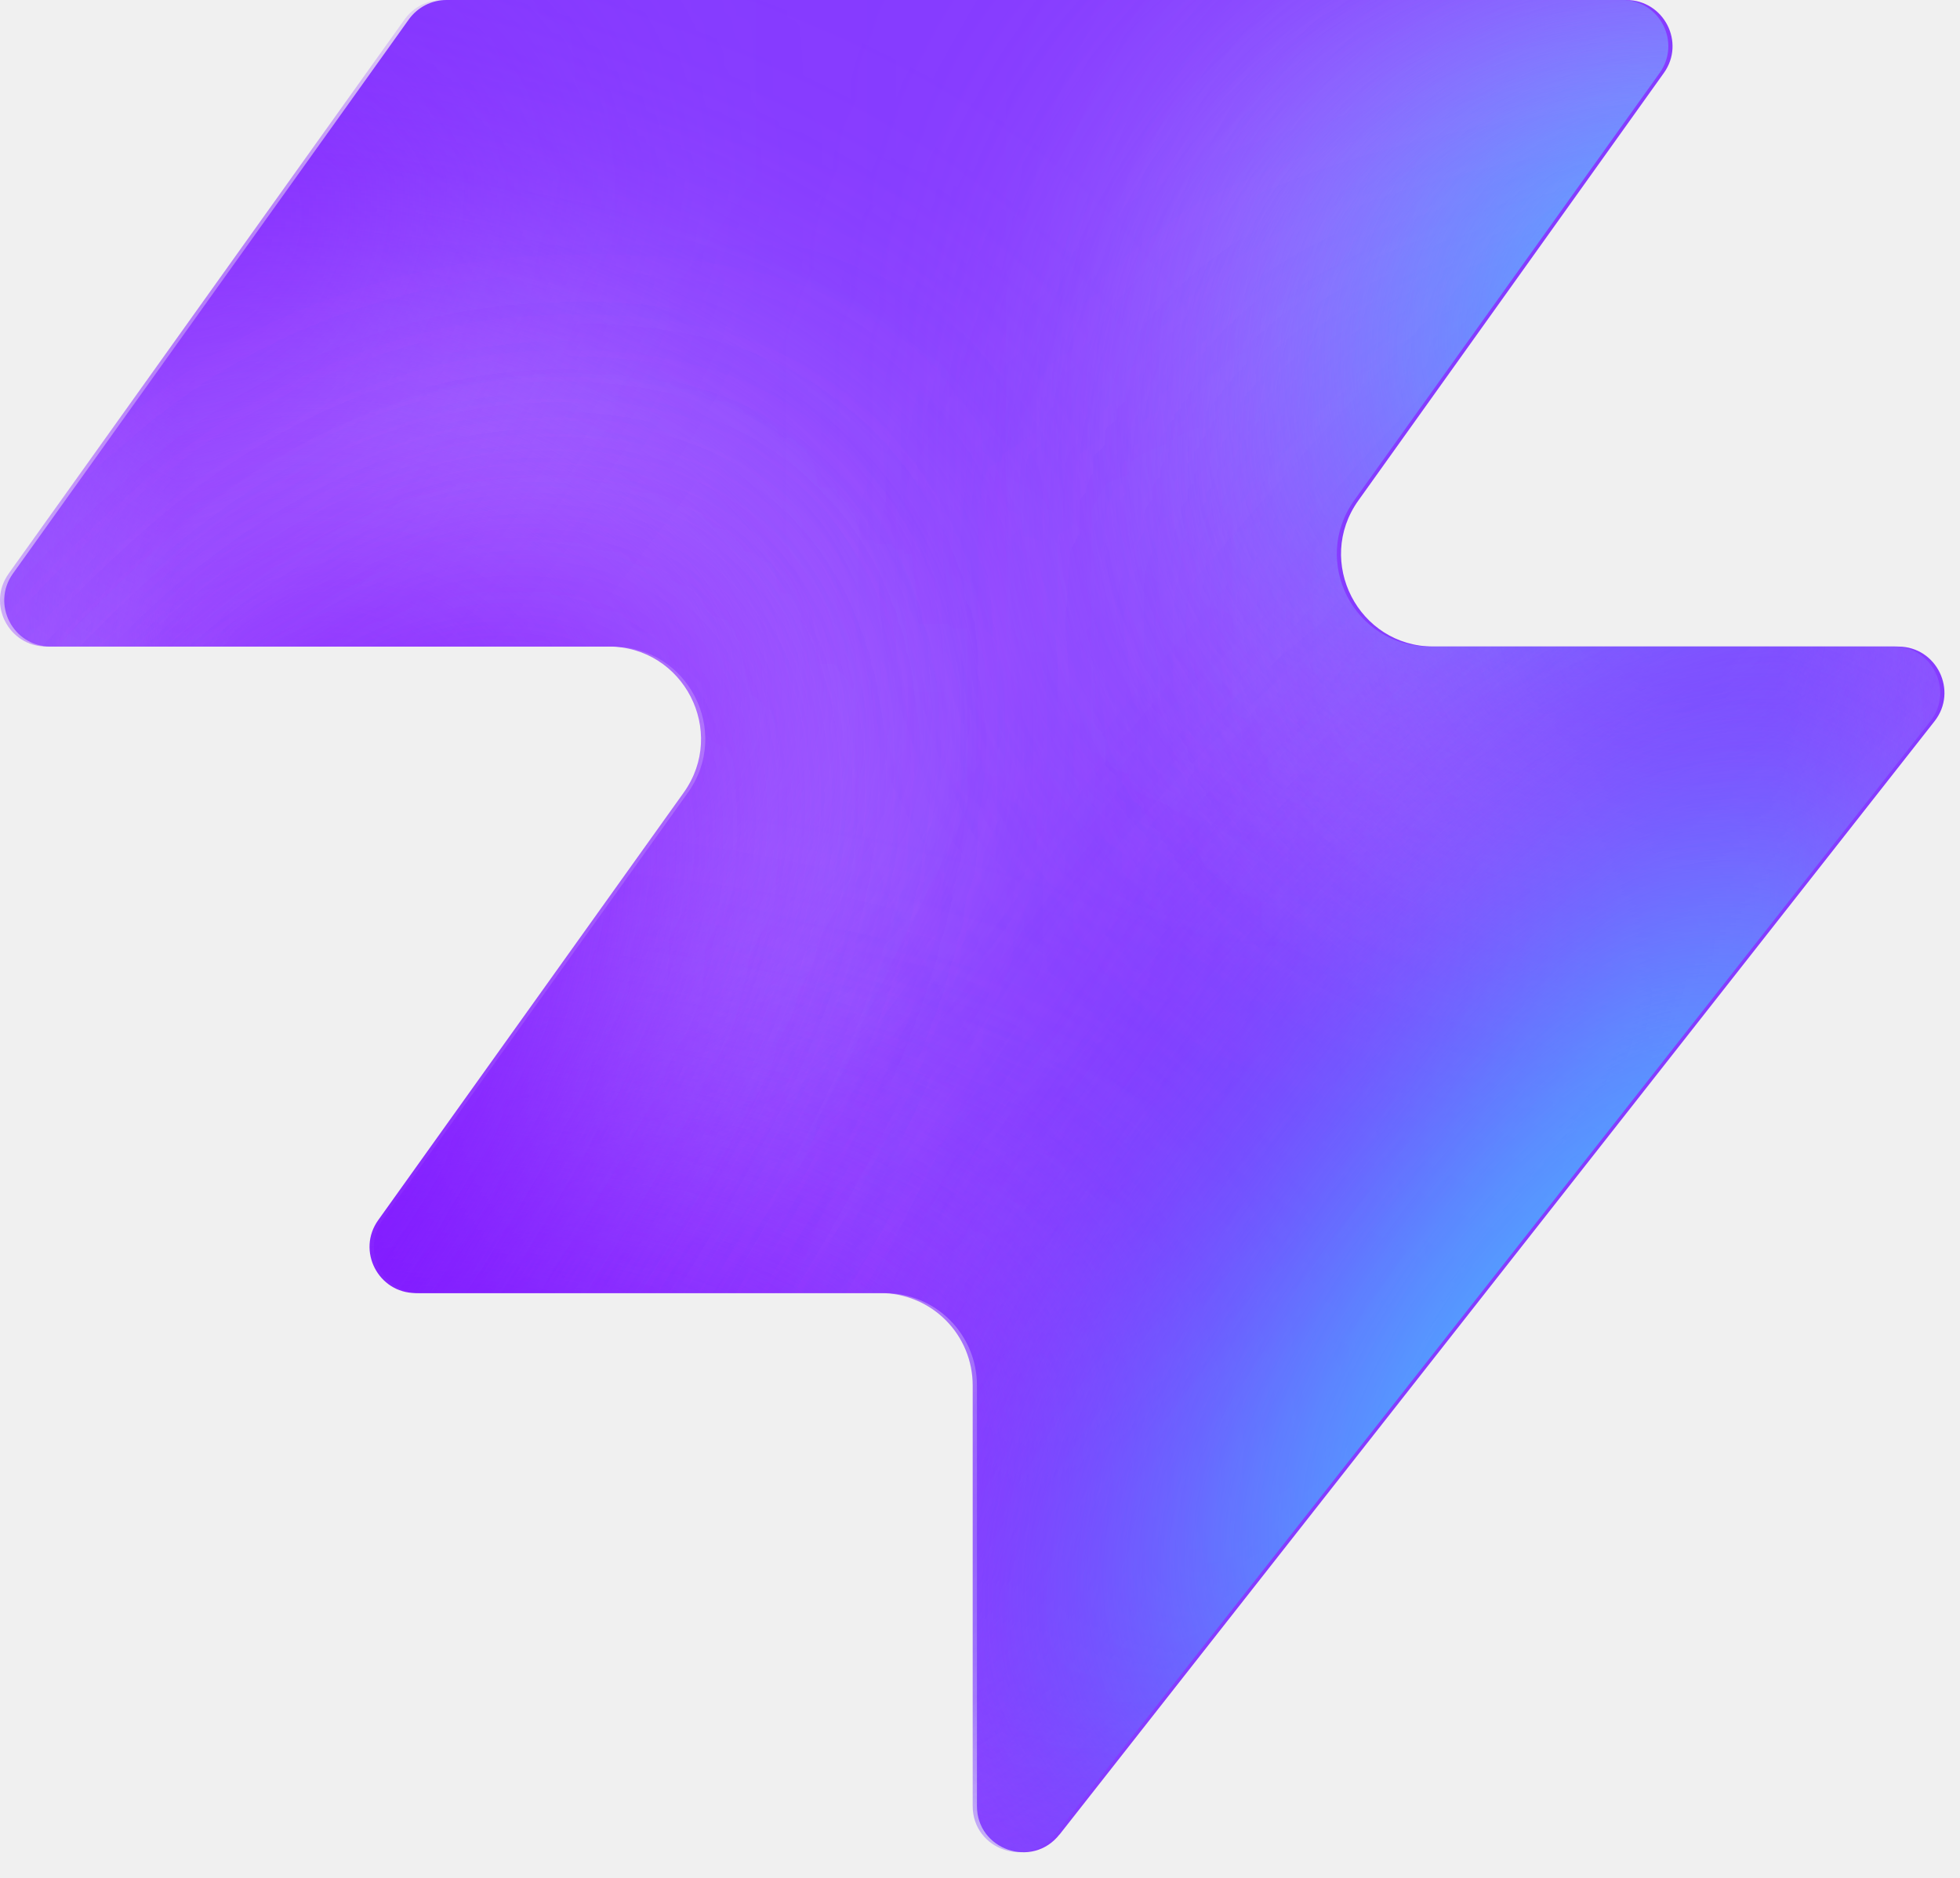
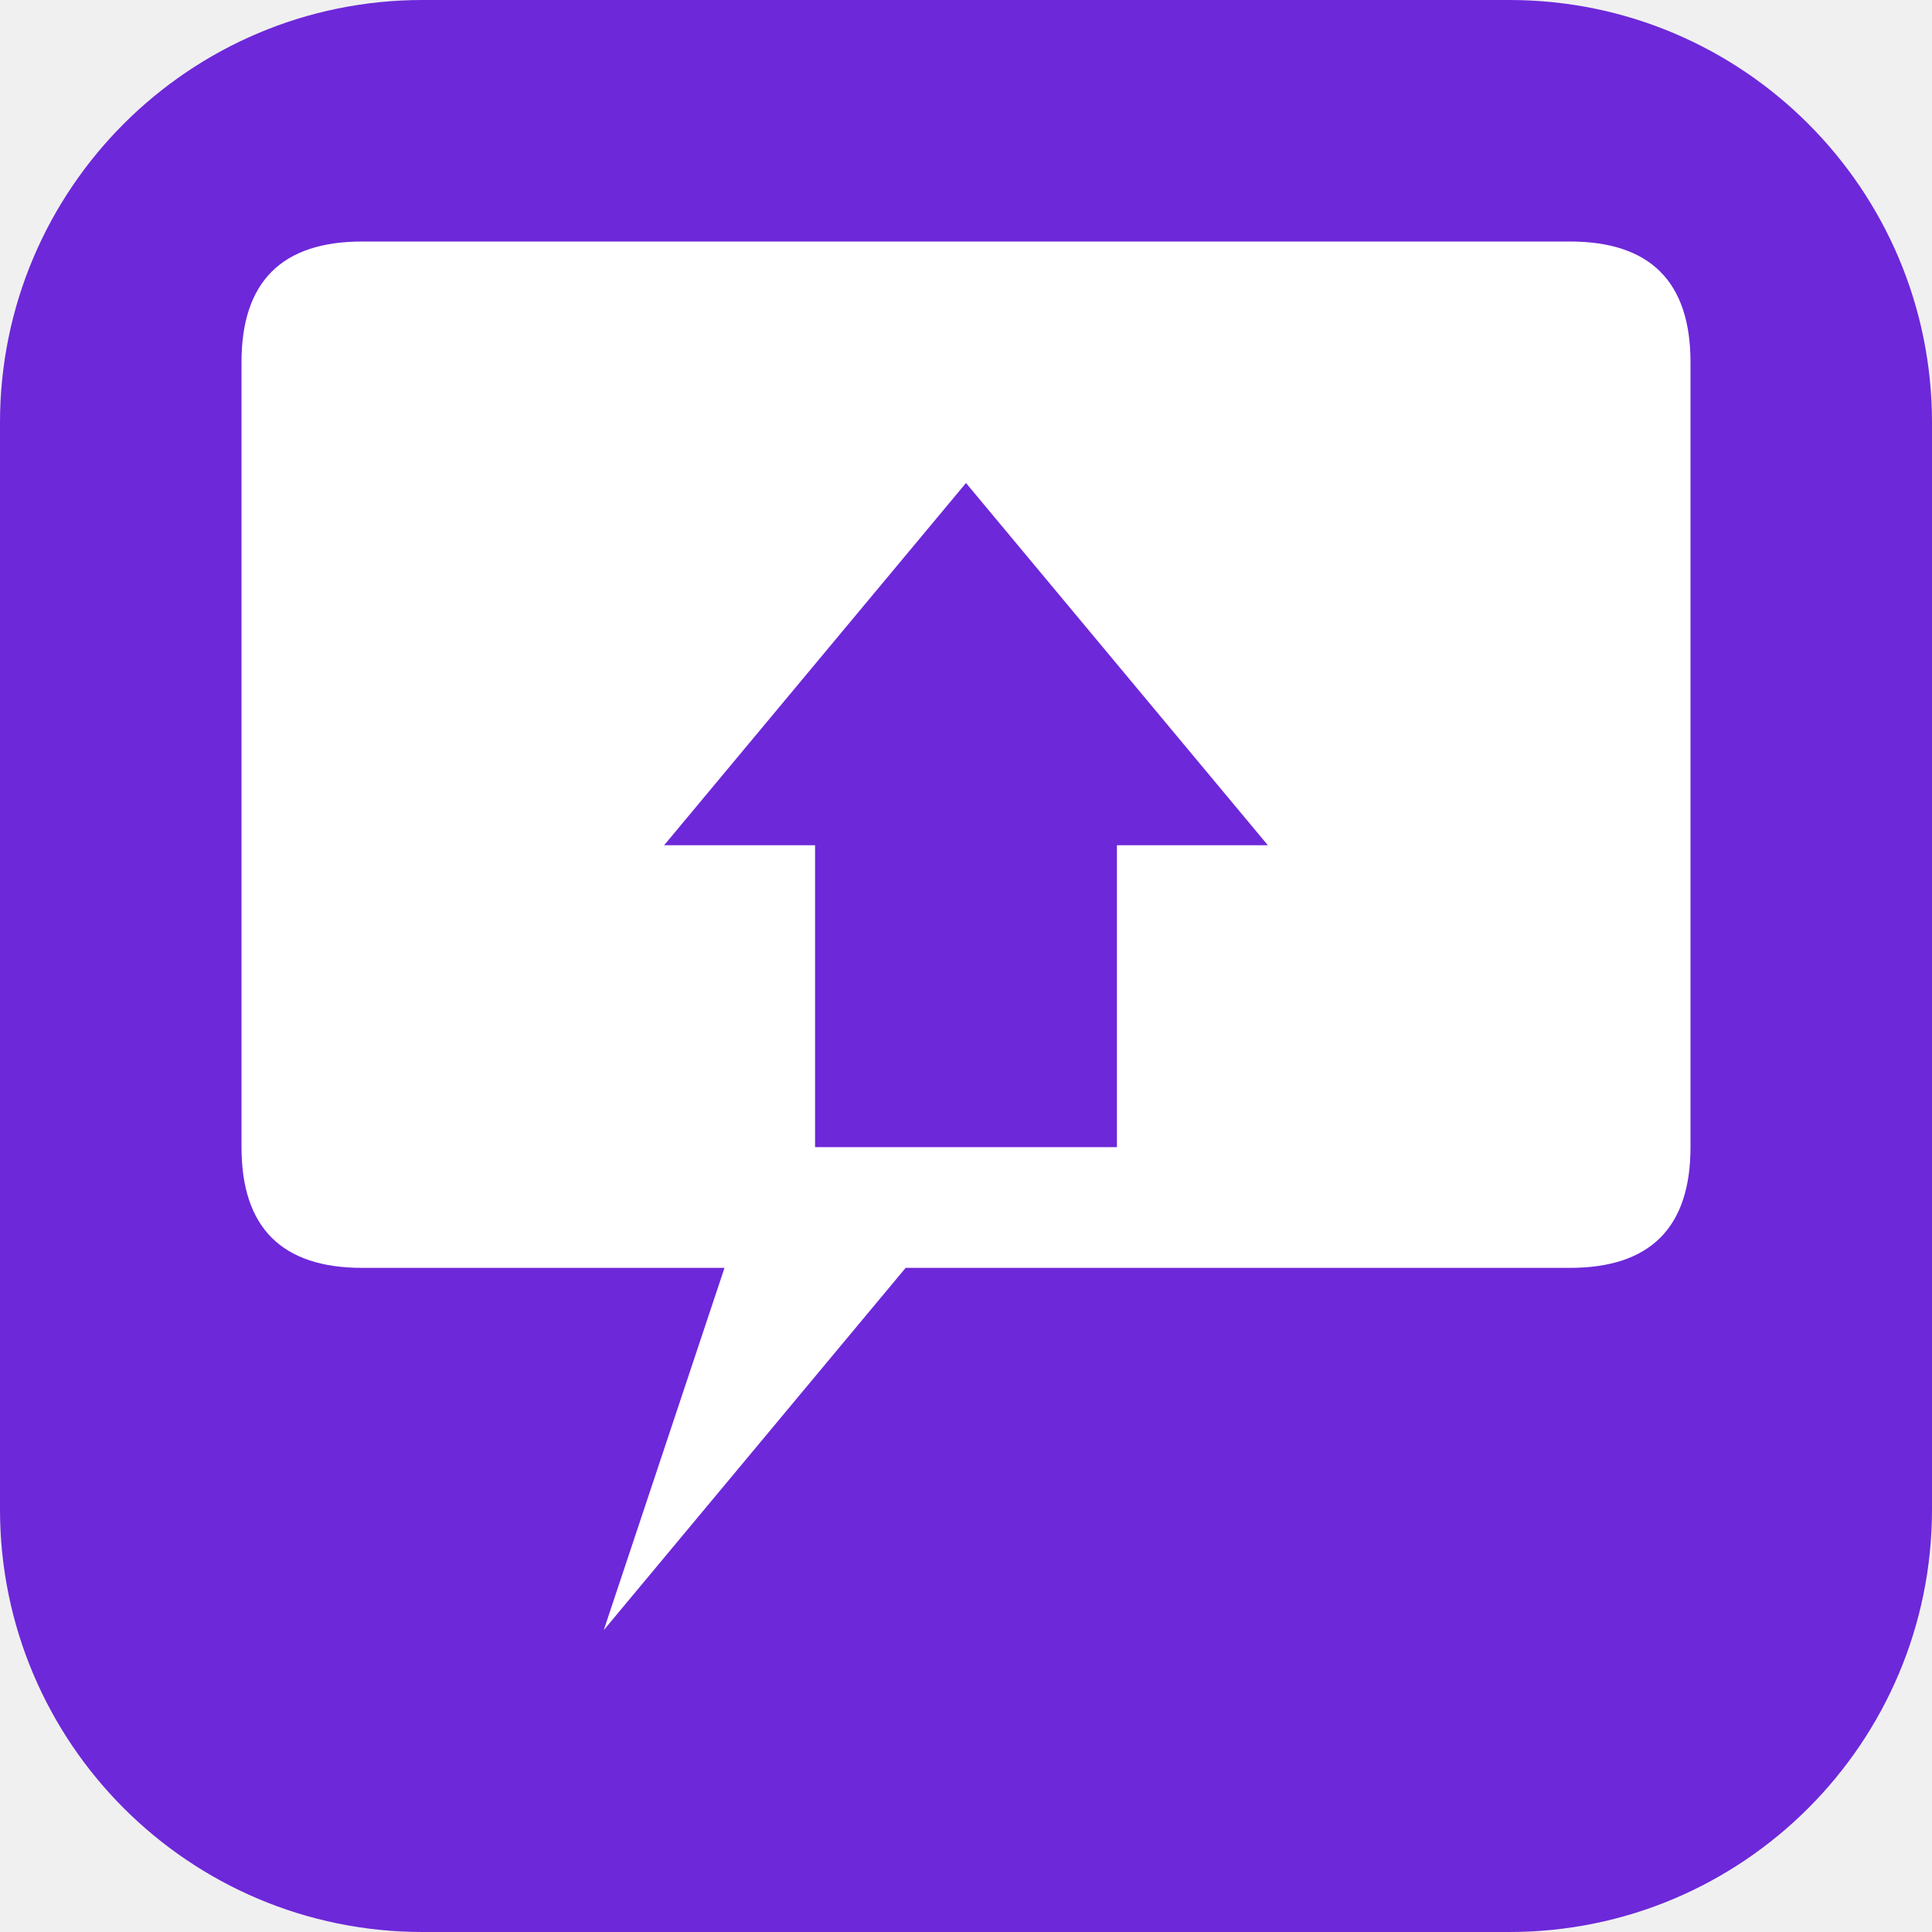
- <svg xmlns="http://www.w3.org/2000/svg" width="48" height="46" fill="none" viewBox="0 0 48 46">
-   <path fill="#863bff" d="M25.946 44.938c-.664.845-2.021.375-2.021-.698V33.937a2.26 2.26 0 0 0-2.262-2.262H10.287c-.92 0-1.456-1.04-.92-1.788l7.48-10.471c1.07-1.497 0-3.578-1.842-3.578H1.237c-.92 0-1.456-1.04-.92-1.788L10.013.474c.214-.297.556-.474.92-.474h28.894c.92 0 1.456 1.04.92 1.788l-7.48 10.471c-1.07 1.498 0 3.579 1.842 3.579h11.377c.943 0 1.473 1.088.89 1.83L25.947 44.94z" style="fill:#863bff;fill:color(display-p3 .525 .23 1);fill-opacity:1" />
-   <mask id="a" width="48" height="46" x="0" y="0" maskUnits="userSpaceOnUse" style="mask-type:alpha">
-     <path fill="#000" d="M25.842 44.938c-.664.844-2.021.375-2.021-.698V33.937a2.26 2.26 0 0 0-2.262-2.262H10.183c-.92 0-1.456-1.04-.92-1.788l7.48-10.471c1.07-1.498 0-3.579-1.842-3.579H1.133c-.92 0-1.456-1.04-.92-1.787L9.91.473c.214-.297.556-.474.92-.474h28.894c.92 0 1.456 1.04.92 1.788l-7.48 10.471c-1.07 1.498 0 3.578 1.842 3.578h11.377c.943 0 1.473 1.088.89 1.832L25.843 44.94z" style="fill:#000;fill-opacity:1" />
-   </mask>
-   <g mask="url(#a)">
-     <g filter="url(#b)">
-       <ellipse cx="5.508" cy="14.704" fill="#ede6ff" rx="5.508" ry="14.704" style="fill:#ede6ff;fill:color(display-p3 .927 .903 1);fill-opacity:1" transform="matrix(.00324 1 1 -.00324 -4.47 31.516)" />
-     </g>
-     <g filter="url(#c)">
-       <ellipse cx="10.399" cy="29.851" fill="#ede6ff" rx="10.399" ry="29.851" style="fill:#ede6ff;fill:color(display-p3 .927 .903 1);fill-opacity:1" transform="matrix(.00324 1 1 -.00324 -39.328 7.883)" />
-     </g>
-     <g filter="url(#d)">
-       <ellipse cx="5.508" cy="30.487" fill="#7e14ff" rx="5.508" ry="30.487" style="fill:#7e14ff;fill:color(display-p3 .492 .077 1);fill-opacity:1" transform="rotate(89.814 -25.913 -14.639)scale(1 -1)" />
-     </g>
-     <g filter="url(#e)">
-       <ellipse cx="5.508" cy="30.599" fill="#7e14ff" rx="5.508" ry="30.599" style="fill:#7e14ff;fill:color(display-p3 .492 .077 1);fill-opacity:1" transform="rotate(89.814 -32.644 -3.334)scale(1 -1)" />
-     </g>
-     <g filter="url(#f)">
-       <ellipse cx="5.508" cy="30.599" fill="#7e14ff" rx="5.508" ry="30.599" style="fill:#7e14ff;fill:color(display-p3 .492 .077 1);fill-opacity:1" transform="matrix(.00324 1 1 -.00324 -34.34 30.47)" />
-     </g>
-     <g filter="url(#g)">
-       <ellipse cx="14.072" cy="22.078" fill="#ede6ff" rx="14.072" ry="22.078" style="fill:#ede6ff;fill:color(display-p3 .927 .903 1);fill-opacity:1" transform="rotate(93.35 24.506 48.493)scale(-1 1)" />
-     </g>
-     <g filter="url(#h)">
-       <ellipse cx="3.47" cy="21.501" fill="#7e14ff" rx="3.47" ry="21.501" style="fill:#7e14ff;fill:color(display-p3 .492 .077 1);fill-opacity:1" transform="rotate(89.009 28.708 47.59)scale(-1 1)" />
-     </g>
-     <g filter="url(#i)">
-       <ellipse cx="3.47" cy="21.501" fill="#7e14ff" rx="3.47" ry="21.501" style="fill:#7e14ff;fill:color(display-p3 .492 .077 1);fill-opacity:1" transform="rotate(89.009 28.708 47.59)scale(-1 1)" />
-     </g>
-     <g filter="url(#j)">
-       <ellipse cx=".387" cy="8.972" fill="#7e14ff" rx="4.407" ry="29.108" style="fill:#7e14ff;fill:color(display-p3 .492 .077 1);fill-opacity:1" transform="rotate(39.51 .387 8.972)" />
-     </g>
-     <g filter="url(#k)">
-       <ellipse cx="47.523" cy="-6.092" fill="#7e14ff" rx="4.407" ry="29.108" style="fill:#7e14ff;fill:color(display-p3 .492 .077 1);fill-opacity:1" transform="rotate(37.892 47.523 -6.092)" />
-     </g>
-     <g filter="url(#l)">
-       <ellipse cx="41.412" cy="6.333" fill="#47bfff" rx="5.971" ry="9.665" style="fill:#47bfff;fill:color(display-p3 .28 .748 1);fill-opacity:1" transform="rotate(37.892 41.412 6.333)" />
-     </g>
-     <g filter="url(#m)">
-       <ellipse cx="-1.879" cy="38.332" fill="#7e14ff" rx="4.407" ry="29.108" style="fill:#7e14ff;fill:color(display-p3 .492 .077 1);fill-opacity:1" transform="rotate(37.892 -1.88 38.332)" />
-     </g>
-     <g filter="url(#n)">
-       <ellipse cx="-1.879" cy="38.332" fill="#7e14ff" rx="4.407" ry="29.108" style="fill:#7e14ff;fill:color(display-p3 .492 .077 1);fill-opacity:1" transform="rotate(37.892 -1.88 38.332)" />
-     </g>
-     <g filter="url(#o)">
-       <ellipse cx="35.651" cy="29.907" fill="#7e14ff" rx="4.407" ry="29.108" style="fill:#7e14ff;fill:color(display-p3 .492 .077 1);fill-opacity:1" transform="rotate(37.892 35.651 29.907)" />
-     </g>
-     <g filter="url(#p)">
-       <ellipse cx="38.418" cy="32.4" fill="#47bfff" rx="5.971" ry="15.297" style="fill:#47bfff;fill:color(display-p3 .28 .748 1);fill-opacity:1" transform="rotate(37.892 38.418 32.4)" />
-     </g>
-   </g>
-   <defs>
-     <filter id="b" width="60.045" height="41.654" x="-19.77" y="16.149" color-interpolation-filters="sRGB" filterUnits="userSpaceOnUse">
-       <feFlood flood-opacity="0" result="BackgroundImageFix" />
-       <feBlend in="SourceGraphic" in2="BackgroundImageFix" result="shape" />
-       <feGaussianBlur result="effect1_foregroundBlur_2002_17158" stdDeviation="7.659" />
-     </filter>
-     <filter id="c" width="90.34" height="51.437" x="-54.613" y="-7.533" color-interpolation-filters="sRGB" filterUnits="userSpaceOnUse">
-       <feFlood flood-opacity="0" result="BackgroundImageFix" />
-       <feBlend in="SourceGraphic" in2="BackgroundImageFix" result="shape" />
-       <feGaussianBlur result="effect1_foregroundBlur_2002_17158" stdDeviation="7.659" />
-     </filter>
-     <filter id="d" width="79.355" height="29.4" x="-49.64" y="2.03" color-interpolation-filters="sRGB" filterUnits="userSpaceOnUse">
-       <feFlood flood-opacity="0" result="BackgroundImageFix" />
-       <feBlend in="SourceGraphic" in2="BackgroundImageFix" result="shape" />
-       <feGaussianBlur result="effect1_foregroundBlur_2002_17158" stdDeviation="4.596" />
-     </filter>
-     <filter id="e" width="79.579" height="29.4" x="-45.045" y="20.029" color-interpolation-filters="sRGB" filterUnits="userSpaceOnUse">
-       <feFlood flood-opacity="0" result="BackgroundImageFix" />
-       <feBlend in="SourceGraphic" in2="BackgroundImageFix" result="shape" />
-       <feGaussianBlur result="effect1_foregroundBlur_2002_17158" stdDeviation="4.596" />
-     </filter>
-     <filter id="f" width="79.579" height="29.4" x="-43.513" y="21.178" color-interpolation-filters="sRGB" filterUnits="userSpaceOnUse">
-       <feFlood flood-opacity="0" result="BackgroundImageFix" />
-       <feBlend in="SourceGraphic" in2="BackgroundImageFix" result="shape" />
-       <feGaussianBlur result="effect1_foregroundBlur_2002_17158" stdDeviation="4.596" />
-     </filter>
-     <filter id="g" width="74.749" height="58.852" x="15.756" y="-17.901" color-interpolation-filters="sRGB" filterUnits="userSpaceOnUse">
-       <feFlood flood-opacity="0" result="BackgroundImageFix" />
-       <feBlend in="SourceGraphic" in2="BackgroundImageFix" result="shape" />
-       <feGaussianBlur result="effect1_foregroundBlur_2002_17158" stdDeviation="7.659" />
-     </filter>
-     <filter id="h" width="61.377" height="25.362" x="23.548" y="2.284" color-interpolation-filters="sRGB" filterUnits="userSpaceOnUse">
-       <feFlood flood-opacity="0" result="BackgroundImageFix" />
-       <feBlend in="SourceGraphic" in2="BackgroundImageFix" result="shape" />
-       <feGaussianBlur result="effect1_foregroundBlur_2002_17158" stdDeviation="4.596" />
-     </filter>
-     <filter id="i" width="61.377" height="25.362" x="23.548" y="2.284" color-interpolation-filters="sRGB" filterUnits="userSpaceOnUse">
-       <feFlood flood-opacity="0" result="BackgroundImageFix" />
-       <feBlend in="SourceGraphic" in2="BackgroundImageFix" result="shape" />
-       <feGaussianBlur result="effect1_foregroundBlur_2002_17158" stdDeviation="4.596" />
-     </filter>
-     <filter id="j" width="56.045" height="63.649" x="-27.636" y="-22.853" color-interpolation-filters="sRGB" filterUnits="userSpaceOnUse">
-       <feFlood flood-opacity="0" result="BackgroundImageFix" />
-       <feBlend in="SourceGraphic" in2="BackgroundImageFix" result="shape" />
-       <feGaussianBlur result="effect1_foregroundBlur_2002_17158" stdDeviation="4.596" />
-     </filter>
-     <filter id="k" width="54.814" height="64.646" x="20.116" y="-38.415" color-interpolation-filters="sRGB" filterUnits="userSpaceOnUse">
-       <feFlood flood-opacity="0" result="BackgroundImageFix" />
-       <feBlend in="SourceGraphic" in2="BackgroundImageFix" result="shape" />
-       <feGaussianBlur result="effect1_foregroundBlur_2002_17158" stdDeviation="4.596" />
-     </filter>
-     <filter id="l" width="33.541" height="35.313" x="24.641" y="-11.323" color-interpolation-filters="sRGB" filterUnits="userSpaceOnUse">
-       <feFlood flood-opacity="0" result="BackgroundImageFix" />
-       <feBlend in="SourceGraphic" in2="BackgroundImageFix" result="shape" />
-       <feGaussianBlur result="effect1_foregroundBlur_2002_17158" stdDeviation="4.596" />
-     </filter>
-     <filter id="m" width="54.814" height="64.646" x="-29.286" y="6.009" color-interpolation-filters="sRGB" filterUnits="userSpaceOnUse">
-       <feFlood flood-opacity="0" result="BackgroundImageFix" />
-       <feBlend in="SourceGraphic" in2="BackgroundImageFix" result="shape" />
-       <feGaussianBlur result="effect1_foregroundBlur_2002_17158" stdDeviation="4.596" />
-     </filter>
-     <filter id="n" width="54.814" height="64.646" x="-29.286" y="6.009" color-interpolation-filters="sRGB" filterUnits="userSpaceOnUse">
-       <feFlood flood-opacity="0" result="BackgroundImageFix" />
-       <feBlend in="SourceGraphic" in2="BackgroundImageFix" result="shape" />
-       <feGaussianBlur result="effect1_foregroundBlur_2002_17158" stdDeviation="4.596" />
-     </filter>
-     <filter id="o" width="54.814" height="64.646" x="8.244" y="-2.416" color-interpolation-filters="sRGB" filterUnits="userSpaceOnUse">
-       <feFlood flood-opacity="0" result="BackgroundImageFix" />
-       <feBlend in="SourceGraphic" in2="BackgroundImageFix" result="shape" />
-       <feGaussianBlur result="effect1_foregroundBlur_2002_17158" stdDeviation="4.596" />
-     </filter>
-     <filter id="p" width="39.409" height="43.623" x="18.713" y="10.588" color-interpolation-filters="sRGB" filterUnits="userSpaceOnUse">
-       <feFlood flood-opacity="0" result="BackgroundImageFix" />
-       <feBlend in="SourceGraphic" in2="BackgroundImageFix" result="shape" />
-       <feGaussianBlur result="effect1_foregroundBlur_2002_17158" stdDeviation="4.596" />
-     </filter>
-   </defs>
+ <svg xmlns="http://www.w3.org/2000/svg" viewBox="0 0 32 32">
+   <rect width="32" height="32" rx="7" fill="#6d28d9" />
+   <path d="M4 6Q4 4 6 4H26Q28 4 28 6V19Q28 21 26 21H15L10 27L12 21H6Q4 21 4 19Z" fill="white" />
+   <path d="M16 8L21 14H18.5V19H13.5V14H11Z" fill="#6d28d9" />
</svg>
